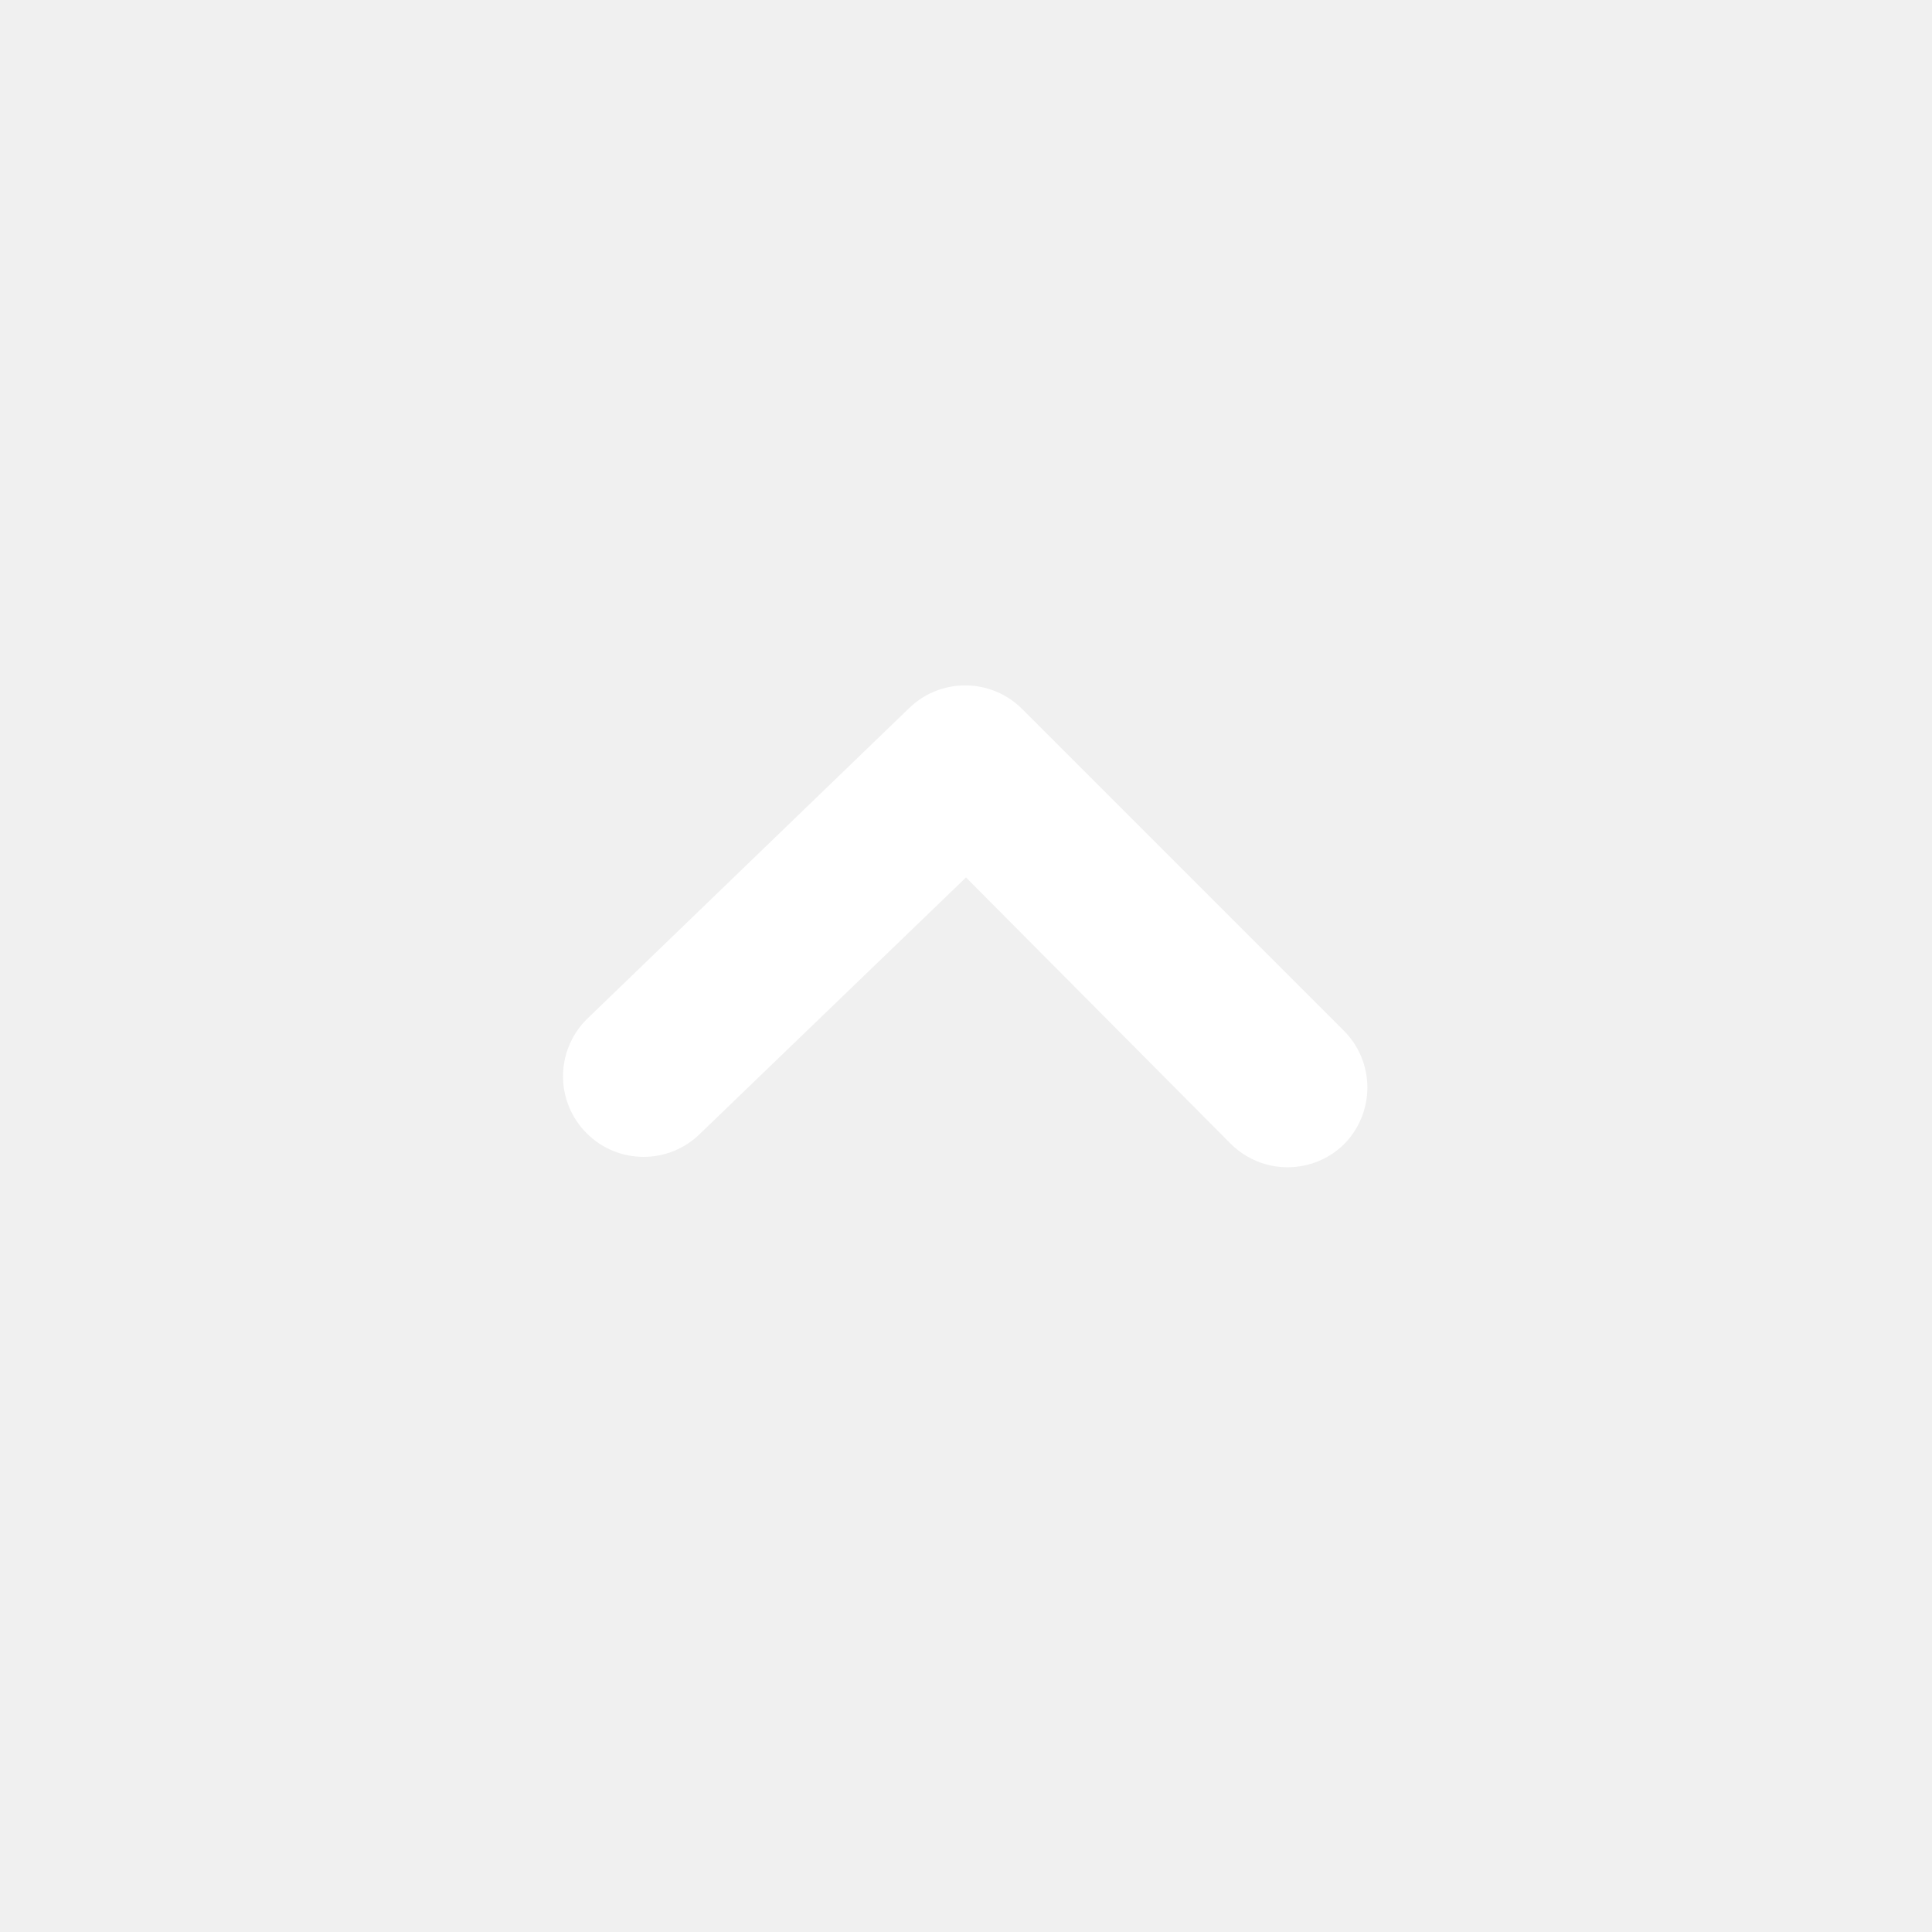
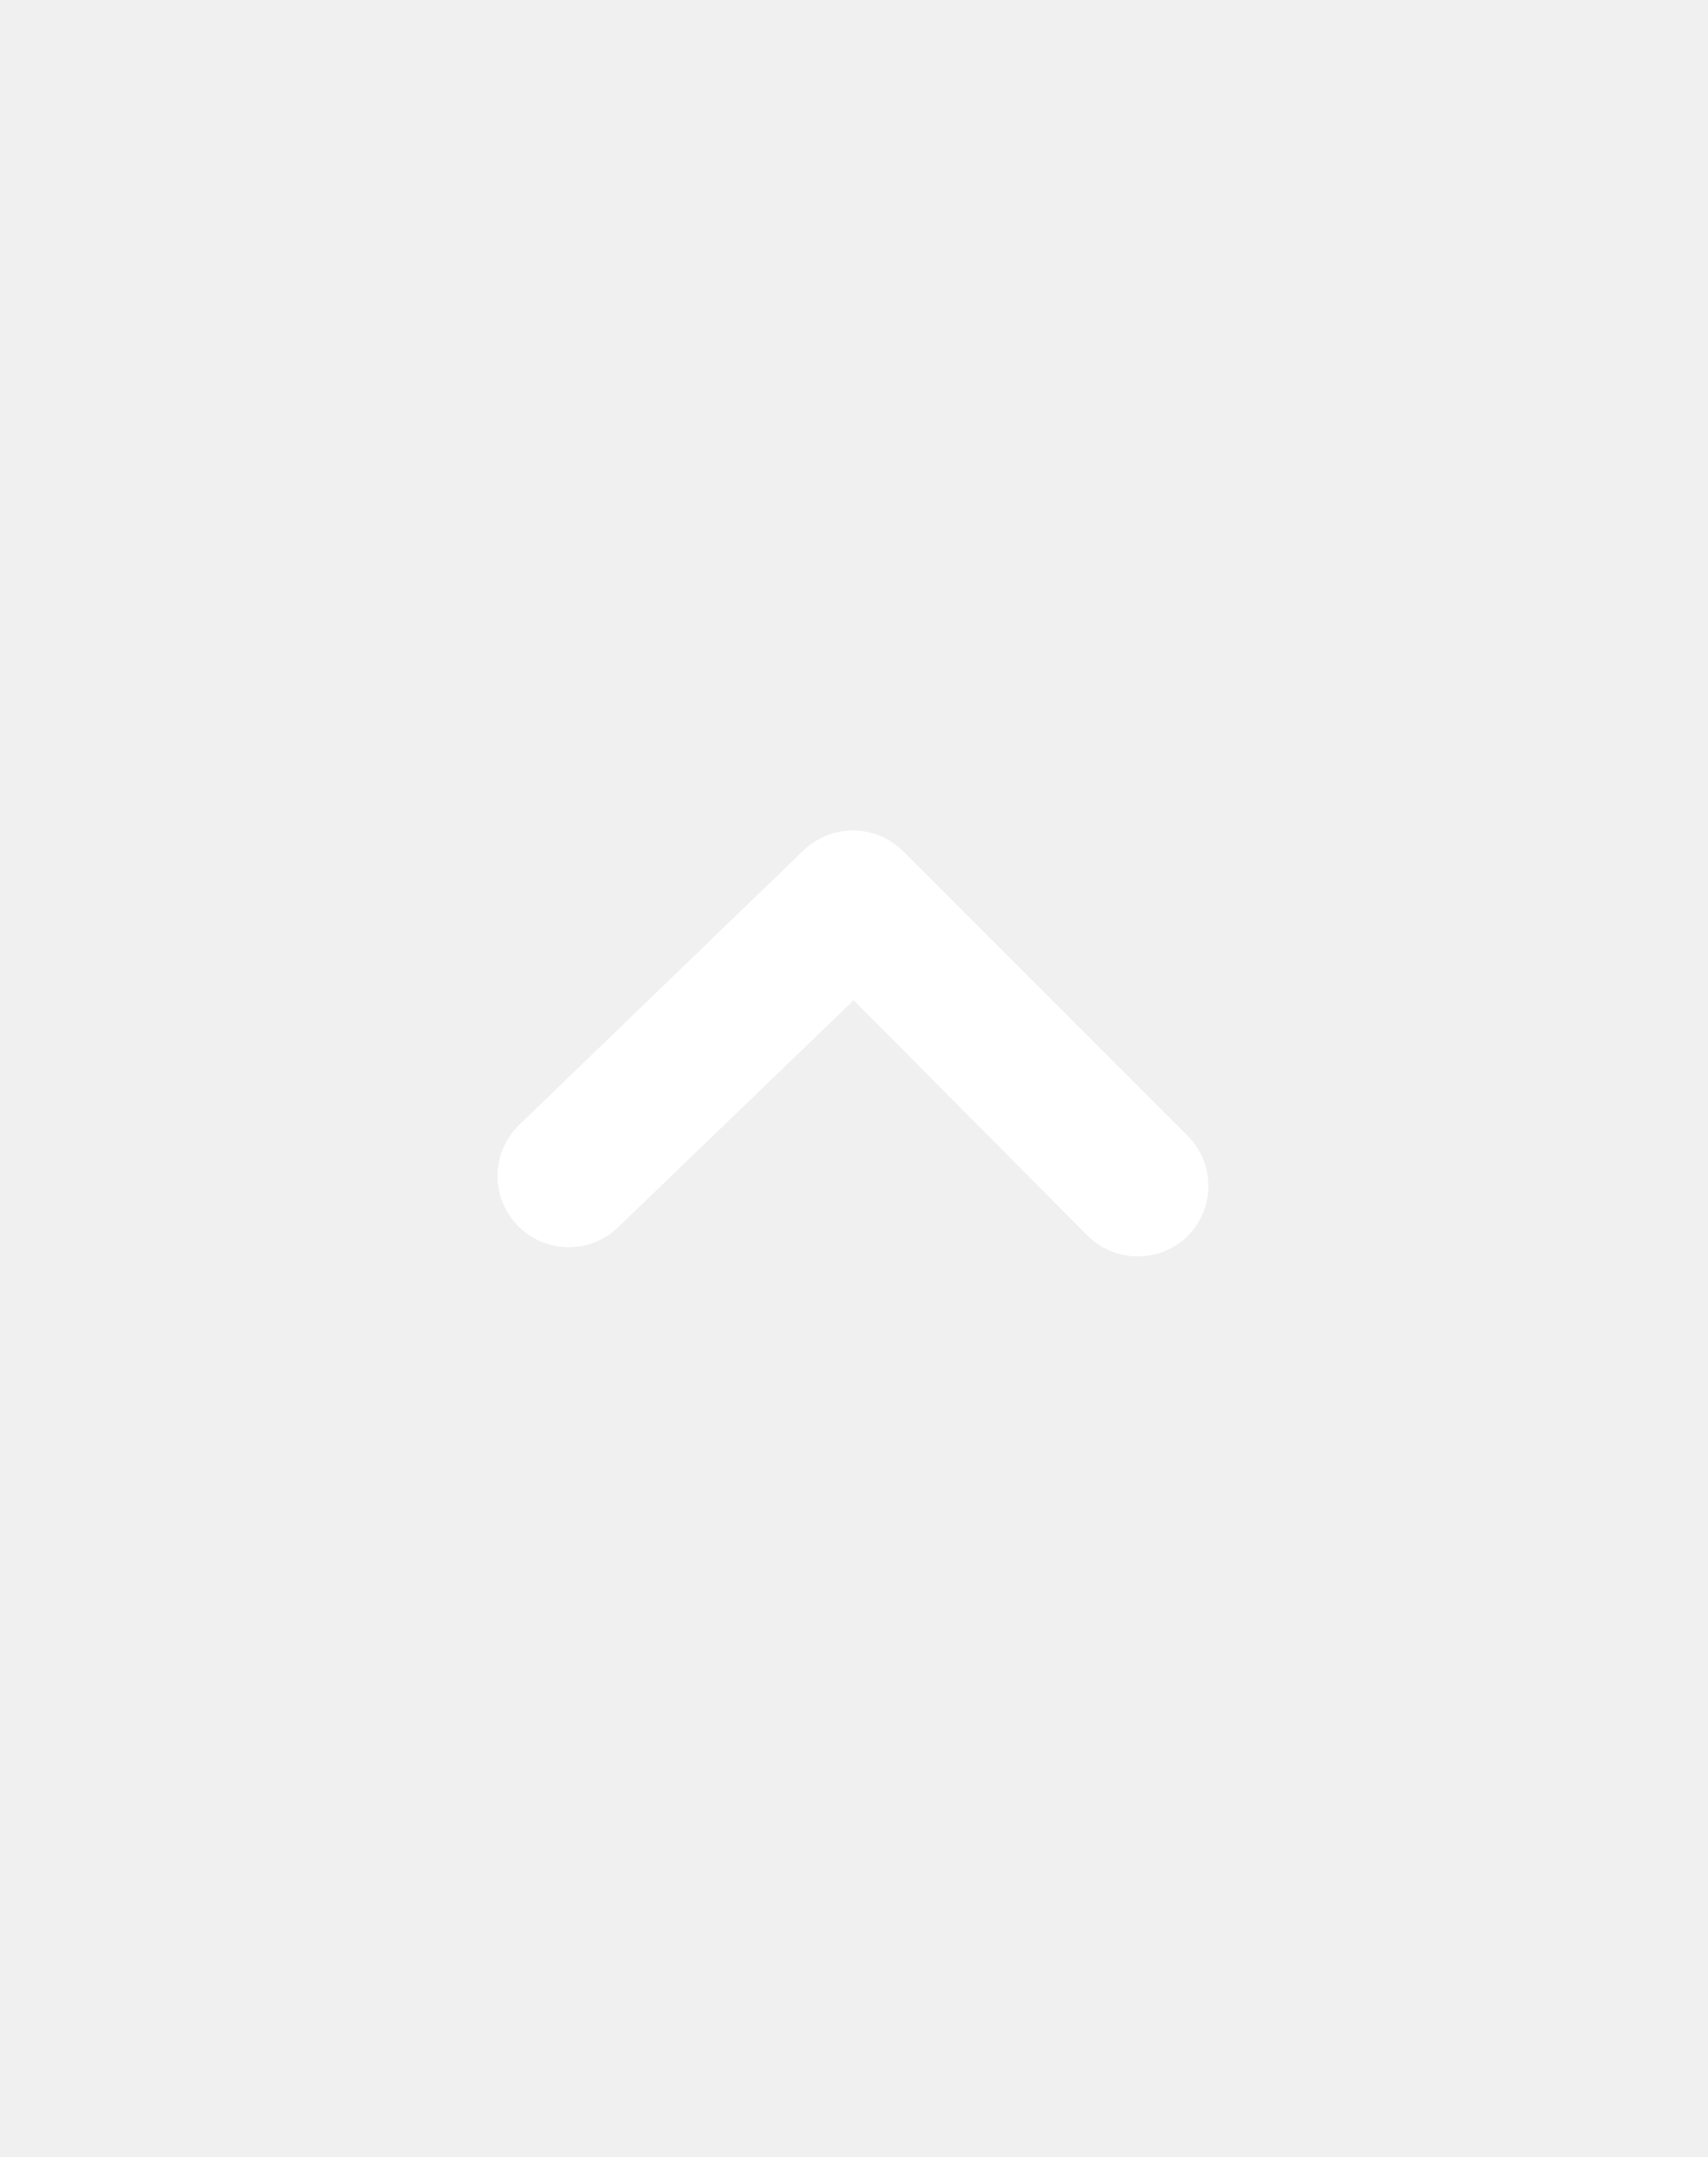
- <svg xmlns="http://www.w3.org/2000/svg" width="24" height="24" viewBox="0 0 24 24">
+ <svg xmlns="http://www.w3.org/2000/svg" width="19" height="24" viewBox="0 0 24 24">
  <path fill="#FFF" fill-rule="evenodd" d="M16 14.5c-.266.002-.521-.103-.71-.29L12 10.9l-3.3 3.18c-.39.388-1.02.388-1.41 0-.19-.188-.296-.443-.296-.71 0-.267.107-.522.296-.71l4-3.86c.389-.381 1.011-.381 1.4 0l4 4c.19.188.296.443.296.71 0 .267-.107.522-.296.71-.185.179-.433.279-.69.28z" />
</svg>
